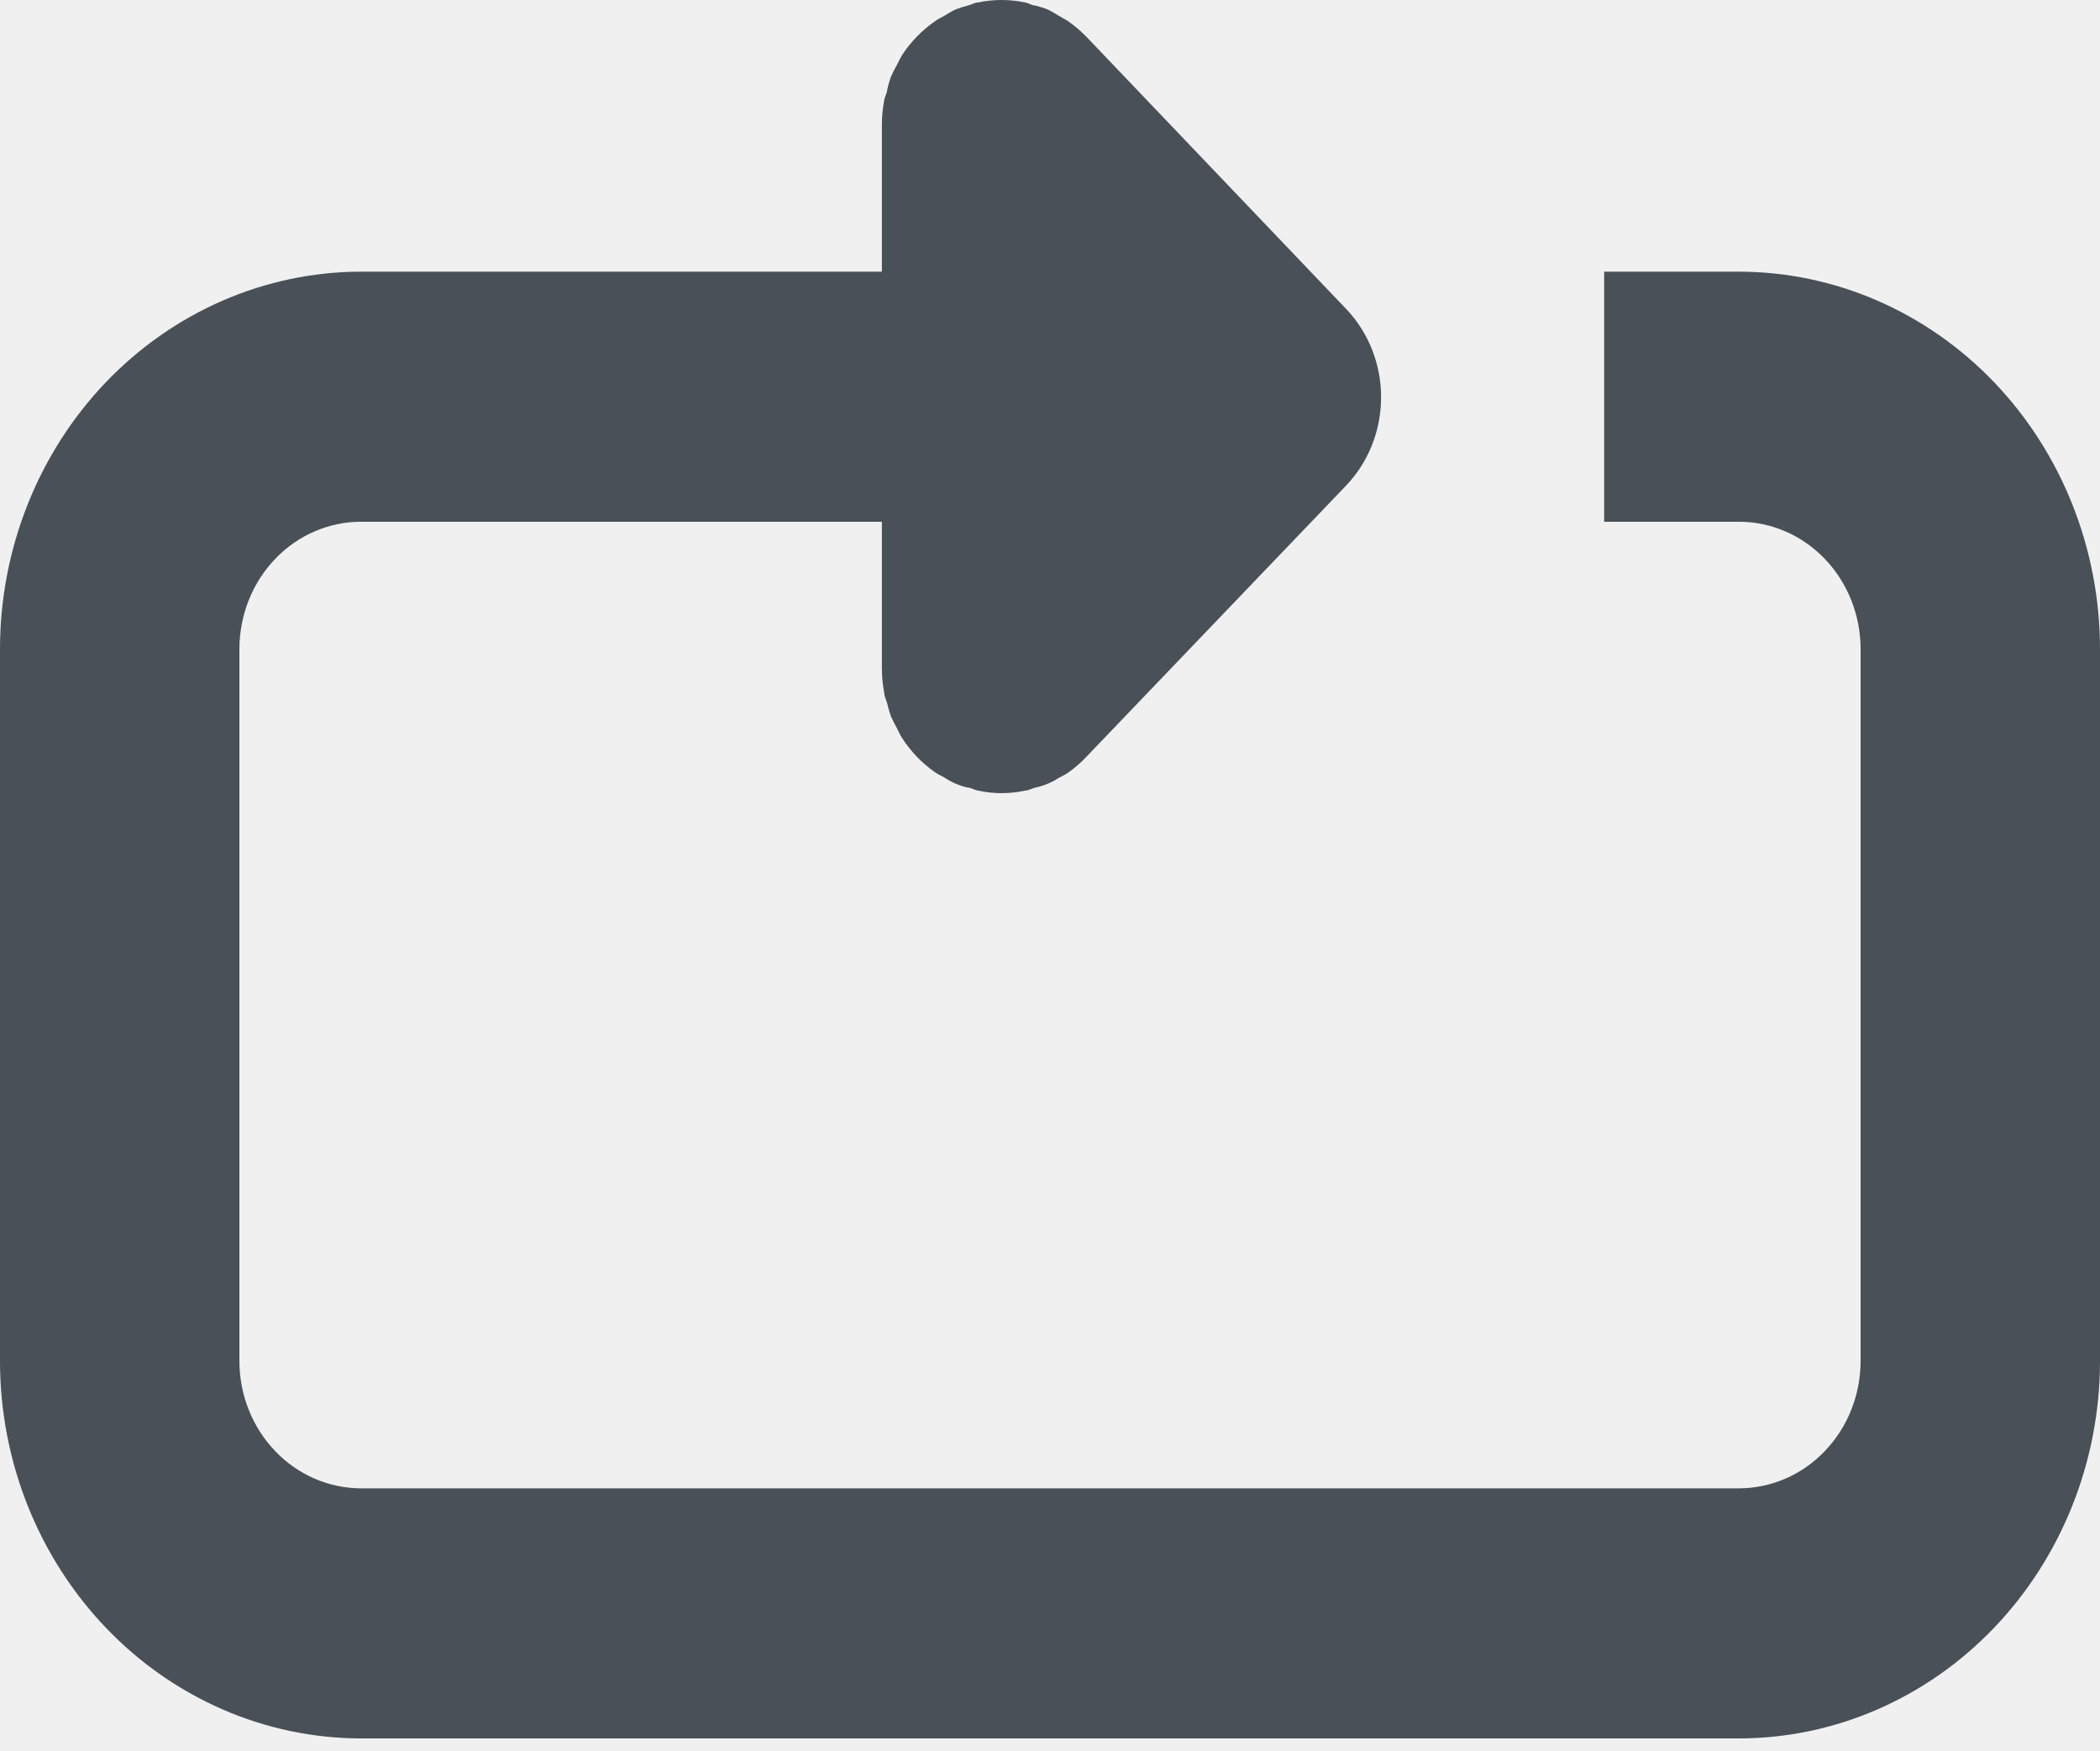
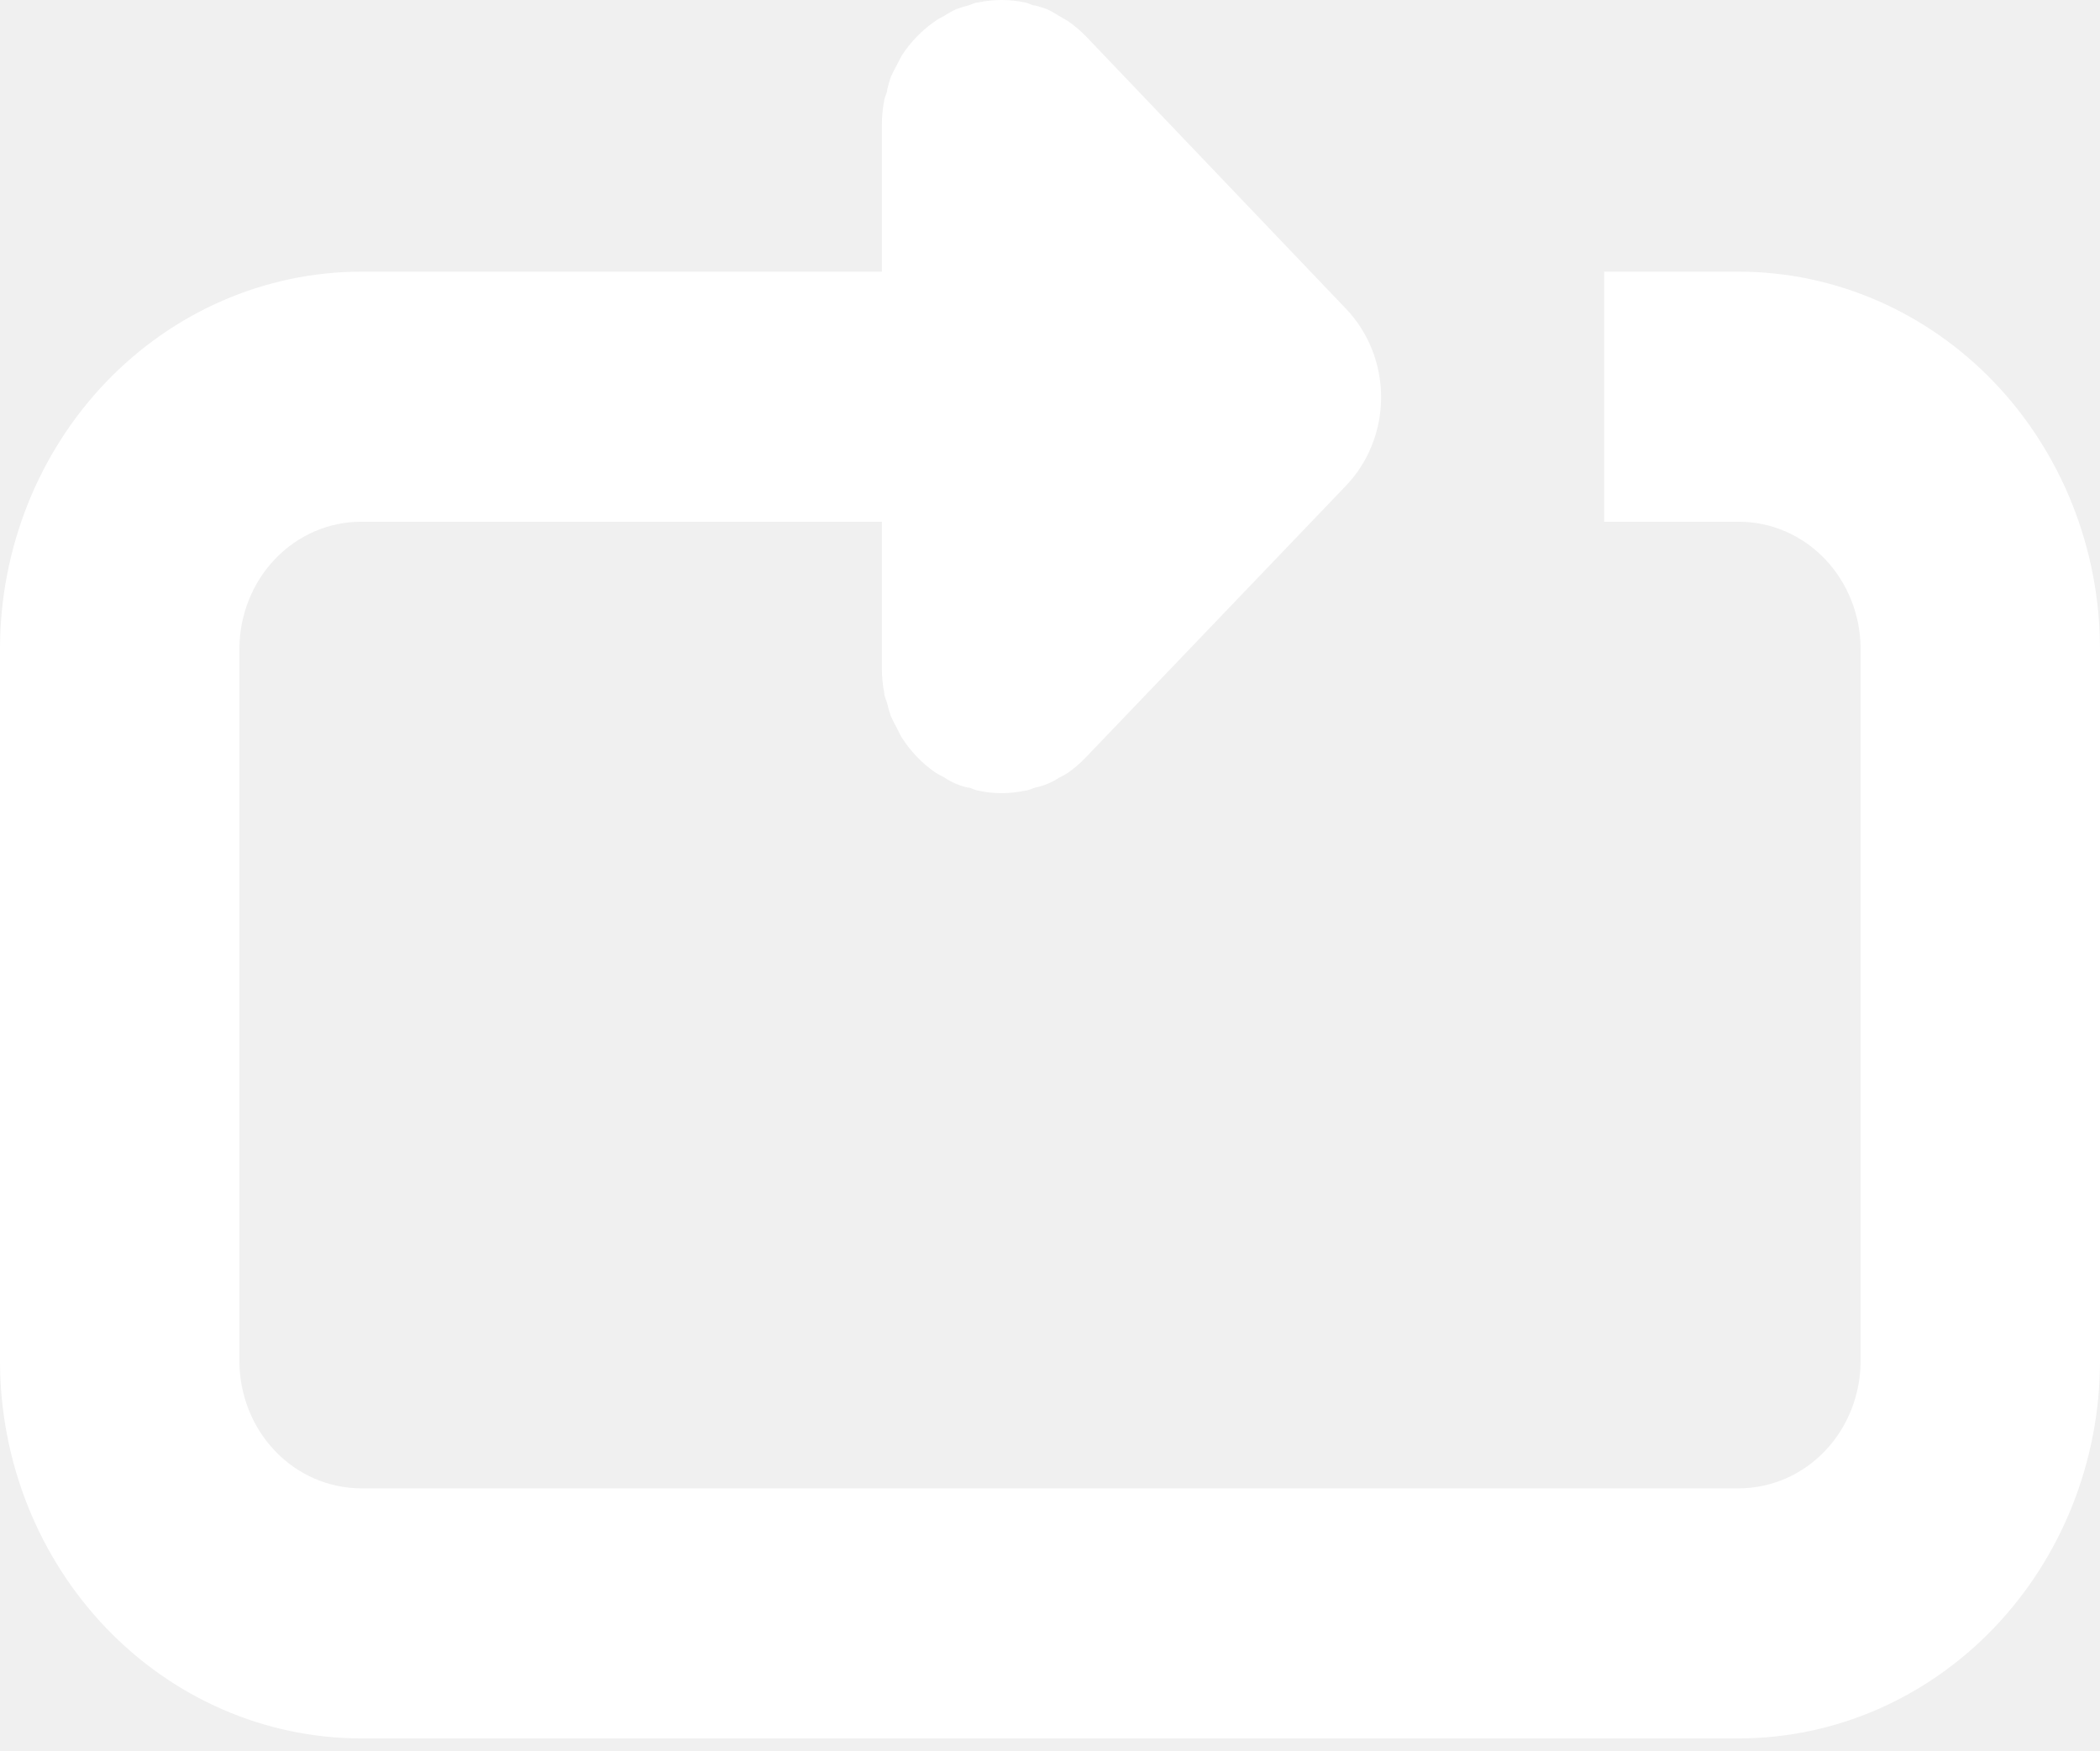
<svg xmlns="http://www.w3.org/2000/svg" width="18" height="15" viewBox="0 0 18 15" fill="none">
-   <path d="M14.906 2.328H13.75V4.471H14.906C15.182 4.471 15.447 4.586 15.642 4.79C15.837 4.994 15.947 5.27 15.948 5.559V11.666C15.947 11.954 15.837 12.231 15.642 12.434C15.447 12.639 15.182 12.753 14.906 12.754H3.094C2.818 12.753 2.553 12.639 2.358 12.434C2.163 12.231 2.053 11.954 2.052 11.666V5.559C2.053 5.27 2.163 4.994 2.358 4.79C2.553 4.586 2.818 4.471 3.094 4.471H7.559V5.728C7.559 5.798 7.566 5.868 7.579 5.937C7.579 5.968 7.598 5.999 7.605 6.03C7.613 6.066 7.624 6.102 7.636 6.137C7.652 6.173 7.67 6.208 7.689 6.242C7.703 6.268 7.714 6.297 7.73 6.321C7.805 6.438 7.902 6.54 8.015 6.618C8.04 6.635 8.065 6.647 8.092 6.661C8.154 6.703 8.223 6.733 8.295 6.749C8.325 6.749 8.352 6.771 8.384 6.775C8.517 6.804 8.653 6.804 8.786 6.775C8.815 6.775 8.845 6.756 8.875 6.749C8.946 6.734 9.014 6.706 9.075 6.666C9.1 6.652 9.128 6.64 9.153 6.623C9.209 6.583 9.262 6.538 9.31 6.487L11.538 4.161C11.73 3.96 11.838 3.688 11.838 3.404C11.838 3.12 11.73 2.848 11.538 2.647L9.31 0.313C9.262 0.264 9.209 0.219 9.153 0.18C9.121 0.161 9.1 0.149 9.075 0.135C9.044 0.115 9.011 0.096 8.977 0.08C8.943 0.067 8.908 0.056 8.872 0.047C8.843 0.047 8.815 0.025 8.786 0.021C8.653 -0.007 8.517 -0.007 8.384 0.021C8.355 0.021 8.327 0.04 8.298 0.047C8.262 0.056 8.227 0.067 8.193 0.08C8.159 0.096 8.126 0.115 8.095 0.135C8.07 0.149 8.042 0.161 8.017 0.18C7.904 0.258 7.806 0.358 7.73 0.475C7.714 0.502 7.703 0.528 7.689 0.554C7.67 0.588 7.652 0.623 7.636 0.659C7.624 0.694 7.613 0.73 7.605 0.766C7.605 0.797 7.584 0.825 7.579 0.859C7.566 0.928 7.559 0.998 7.559 1.068V2.328H3.094C2.274 2.329 1.488 2.67 0.908 3.275C0.328 3.881 0.001 4.702 0 5.559L0 11.666C0.001 12.522 0.328 13.343 0.908 13.949C1.488 14.555 2.274 14.896 3.094 14.897H14.906C15.726 14.896 16.512 14.555 17.092 13.949C17.672 13.343 17.999 12.522 18 11.666V5.559C17.999 4.702 17.672 3.881 17.092 3.275C16.512 2.67 15.726 2.329 14.906 2.328Z" fill="#495057" />
+   <path d="M14.906 2.328H13.75V4.471H14.906C15.182 4.471 15.447 4.586 15.642 4.79C15.837 4.994 15.947 5.27 15.948 5.559V11.666C15.947 11.954 15.837 12.231 15.642 12.434C15.447 12.639 15.182 12.753 14.906 12.754H3.094C2.818 12.753 2.553 12.639 2.358 12.434C2.163 12.231 2.053 11.954 2.052 11.666V5.559C2.053 5.27 2.163 4.994 2.358 4.79C2.553 4.586 2.818 4.471 3.094 4.471H7.559V5.728C7.559 5.798 7.566 5.868 7.579 5.937C7.579 5.968 7.598 5.999 7.605 6.03C7.613 6.066 7.624 6.102 7.636 6.137C7.652 6.173 7.67 6.208 7.689 6.242C7.703 6.268 7.714 6.297 7.73 6.321C7.805 6.438 7.902 6.54 8.015 6.618C8.04 6.635 8.065 6.647 8.092 6.661C8.154 6.703 8.223 6.733 8.295 6.749C8.325 6.749 8.352 6.771 8.384 6.775C8.517 6.804 8.653 6.804 8.786 6.775C8.815 6.775 8.845 6.756 8.875 6.749C8.946 6.734 9.014 6.706 9.075 6.666C9.1 6.652 9.128 6.64 9.153 6.623C9.209 6.583 9.262 6.538 9.31 6.487L11.538 4.161C11.73 3.96 11.838 3.688 11.838 3.404C11.838 3.12 11.73 2.848 11.538 2.647L9.31 0.313C9.262 0.264 9.209 0.219 9.153 0.18C9.121 0.161 9.1 0.149 9.075 0.135C9.044 0.115 9.011 0.096 8.977 0.08C8.943 0.067 8.908 0.056 8.872 0.047C8.843 0.047 8.815 0.025 8.786 0.021C8.653 -0.007 8.517 -0.007 8.384 0.021C8.355 0.021 8.327 0.04 8.298 0.047C8.262 0.056 8.227 0.067 8.193 0.08C8.159 0.096 8.126 0.115 8.095 0.135C8.07 0.149 8.042 0.161 8.017 0.18C7.904 0.258 7.806 0.358 7.73 0.475C7.714 0.502 7.703 0.528 7.689 0.554C7.67 0.588 7.652 0.623 7.636 0.659C7.624 0.694 7.613 0.73 7.605 0.766C7.605 0.797 7.584 0.825 7.579 0.859C7.566 0.928 7.559 0.998 7.559 1.068V2.328H3.094C2.274 2.329 1.488 2.67 0.908 3.275C0.328 3.881 0.001 4.702 0 5.559L0 11.666C0.001 12.522 0.328 13.343 0.908 13.949C1.488 14.555 2.274 14.896 3.094 14.897H14.906C15.726 14.896 16.512 14.555 17.092 13.949C17.672 13.343 17.999 12.522 18 11.666V5.559C17.999 4.702 17.672 3.881 17.092 3.275C16.512 2.67 15.726 2.329 14.906 2.328Z" fill="#FFFFFF" />
</svg>
